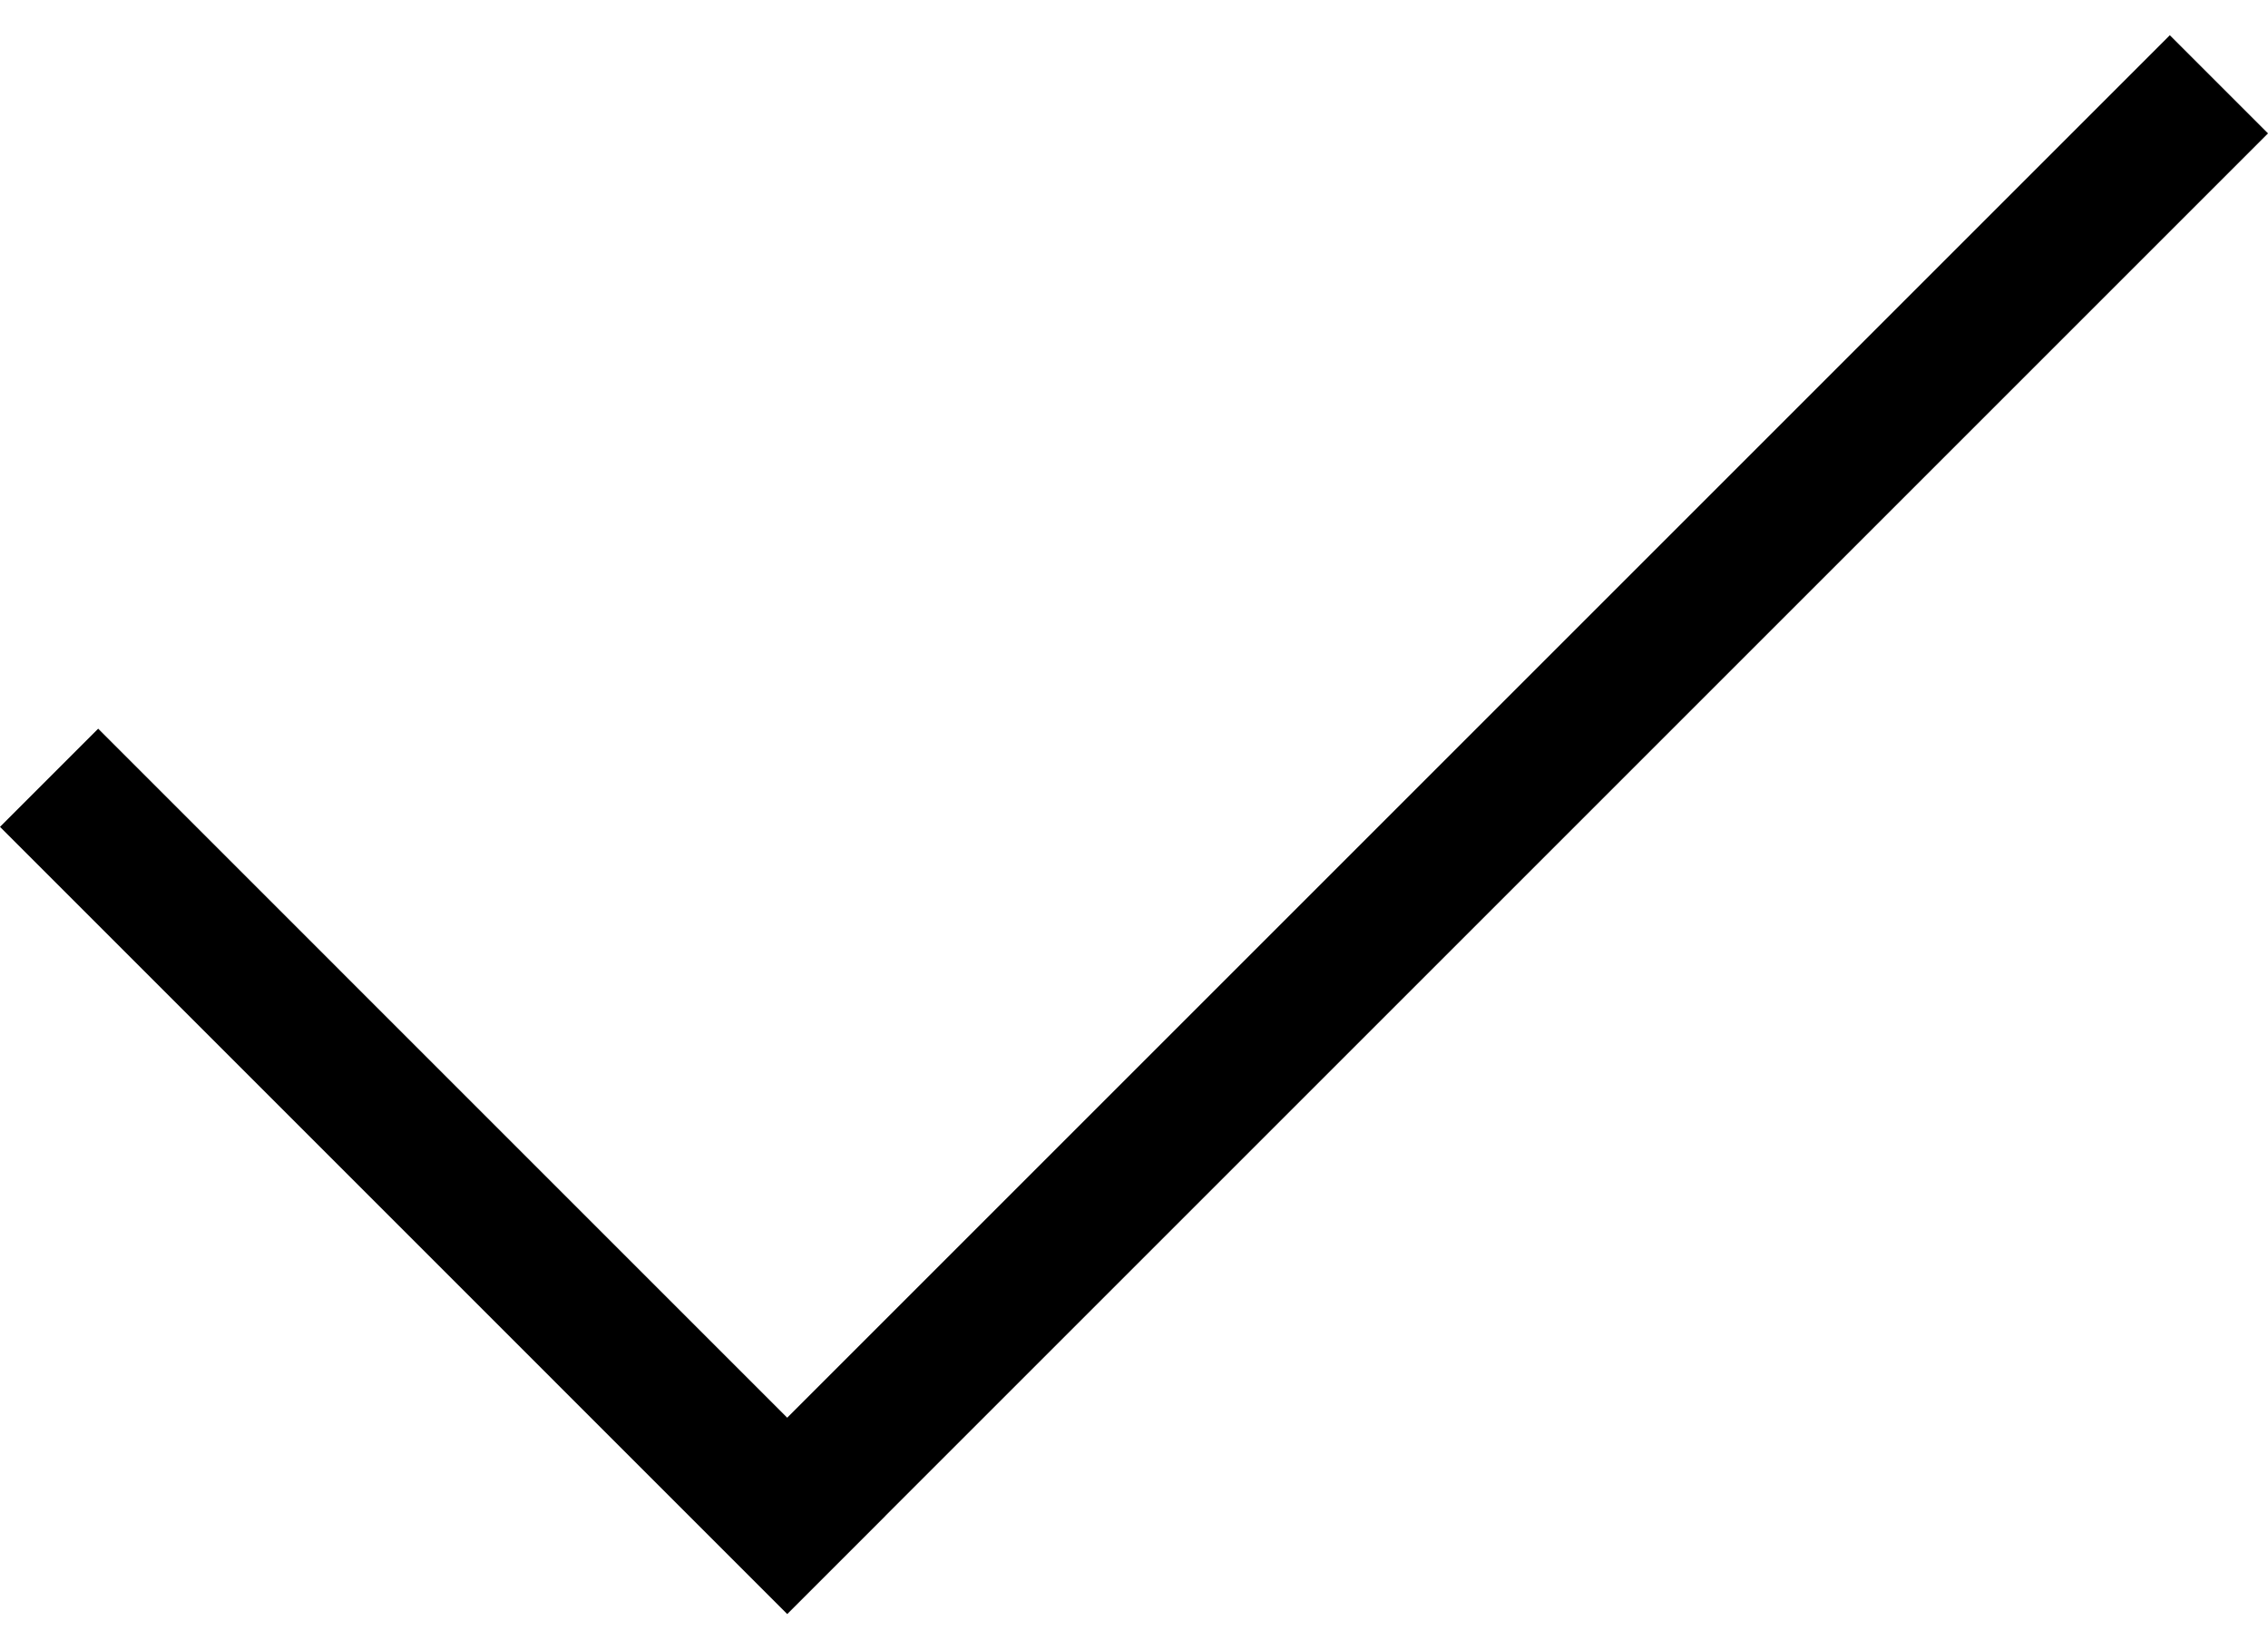
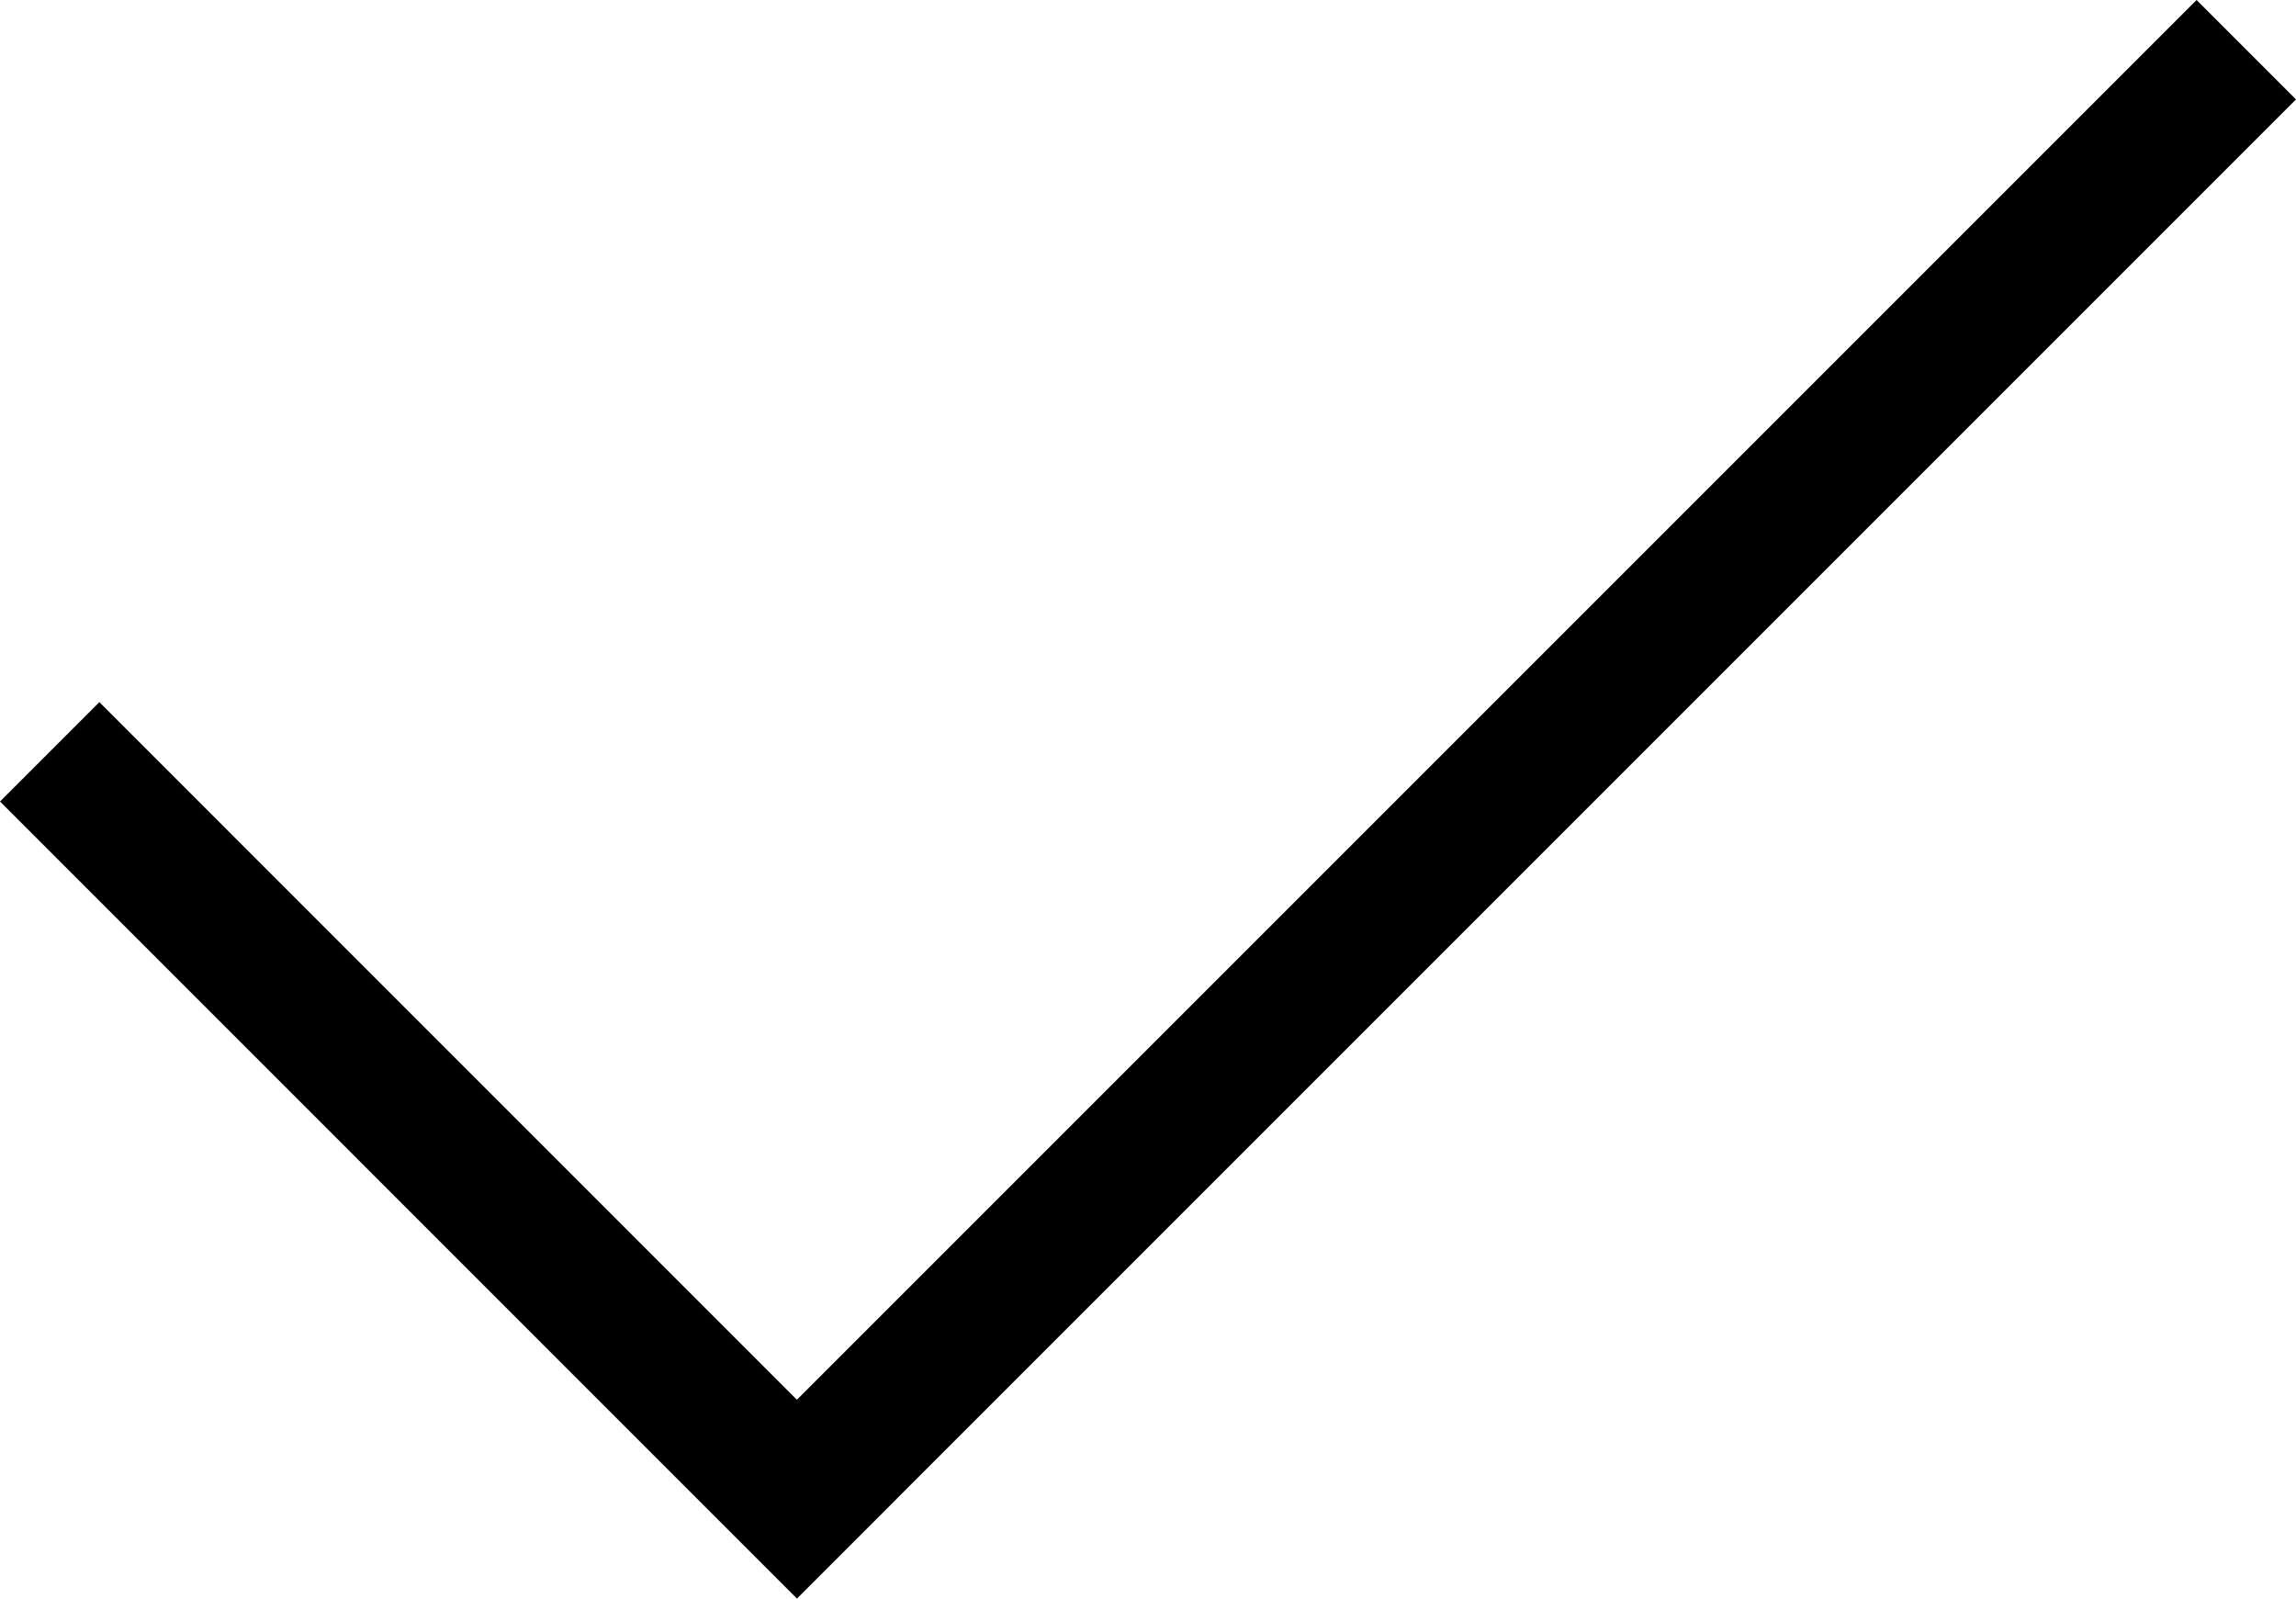
- <svg xmlns="http://www.w3.org/2000/svg" version="1.1" id="Layer_1" x="0px" y="0px" width="22px" height="16px" viewBox="0 0 32.666 22.742" enable-background="new 0 0 32.666 22.742" xml:space="preserve">
+ <svg xmlns="http://www.w3.org/2000/svg" version="1.1" id="Layer_1" x="0px" y="0px" width="32.666px" height="22.742px" viewBox="0 0 32.666 22.742" enable-background="new 0 0 32.666 22.742" xml:space="preserve">
  <polygon points="32.666,1.414 31.252,0 11.338,19.914 1.414,9.989 0,11.403 9.924,21.328 9.924,21.328 11.338,22.742 11.338,22.742 11.339,22.742 12.753,21.328 12.752,21.328 " />
</svg>
